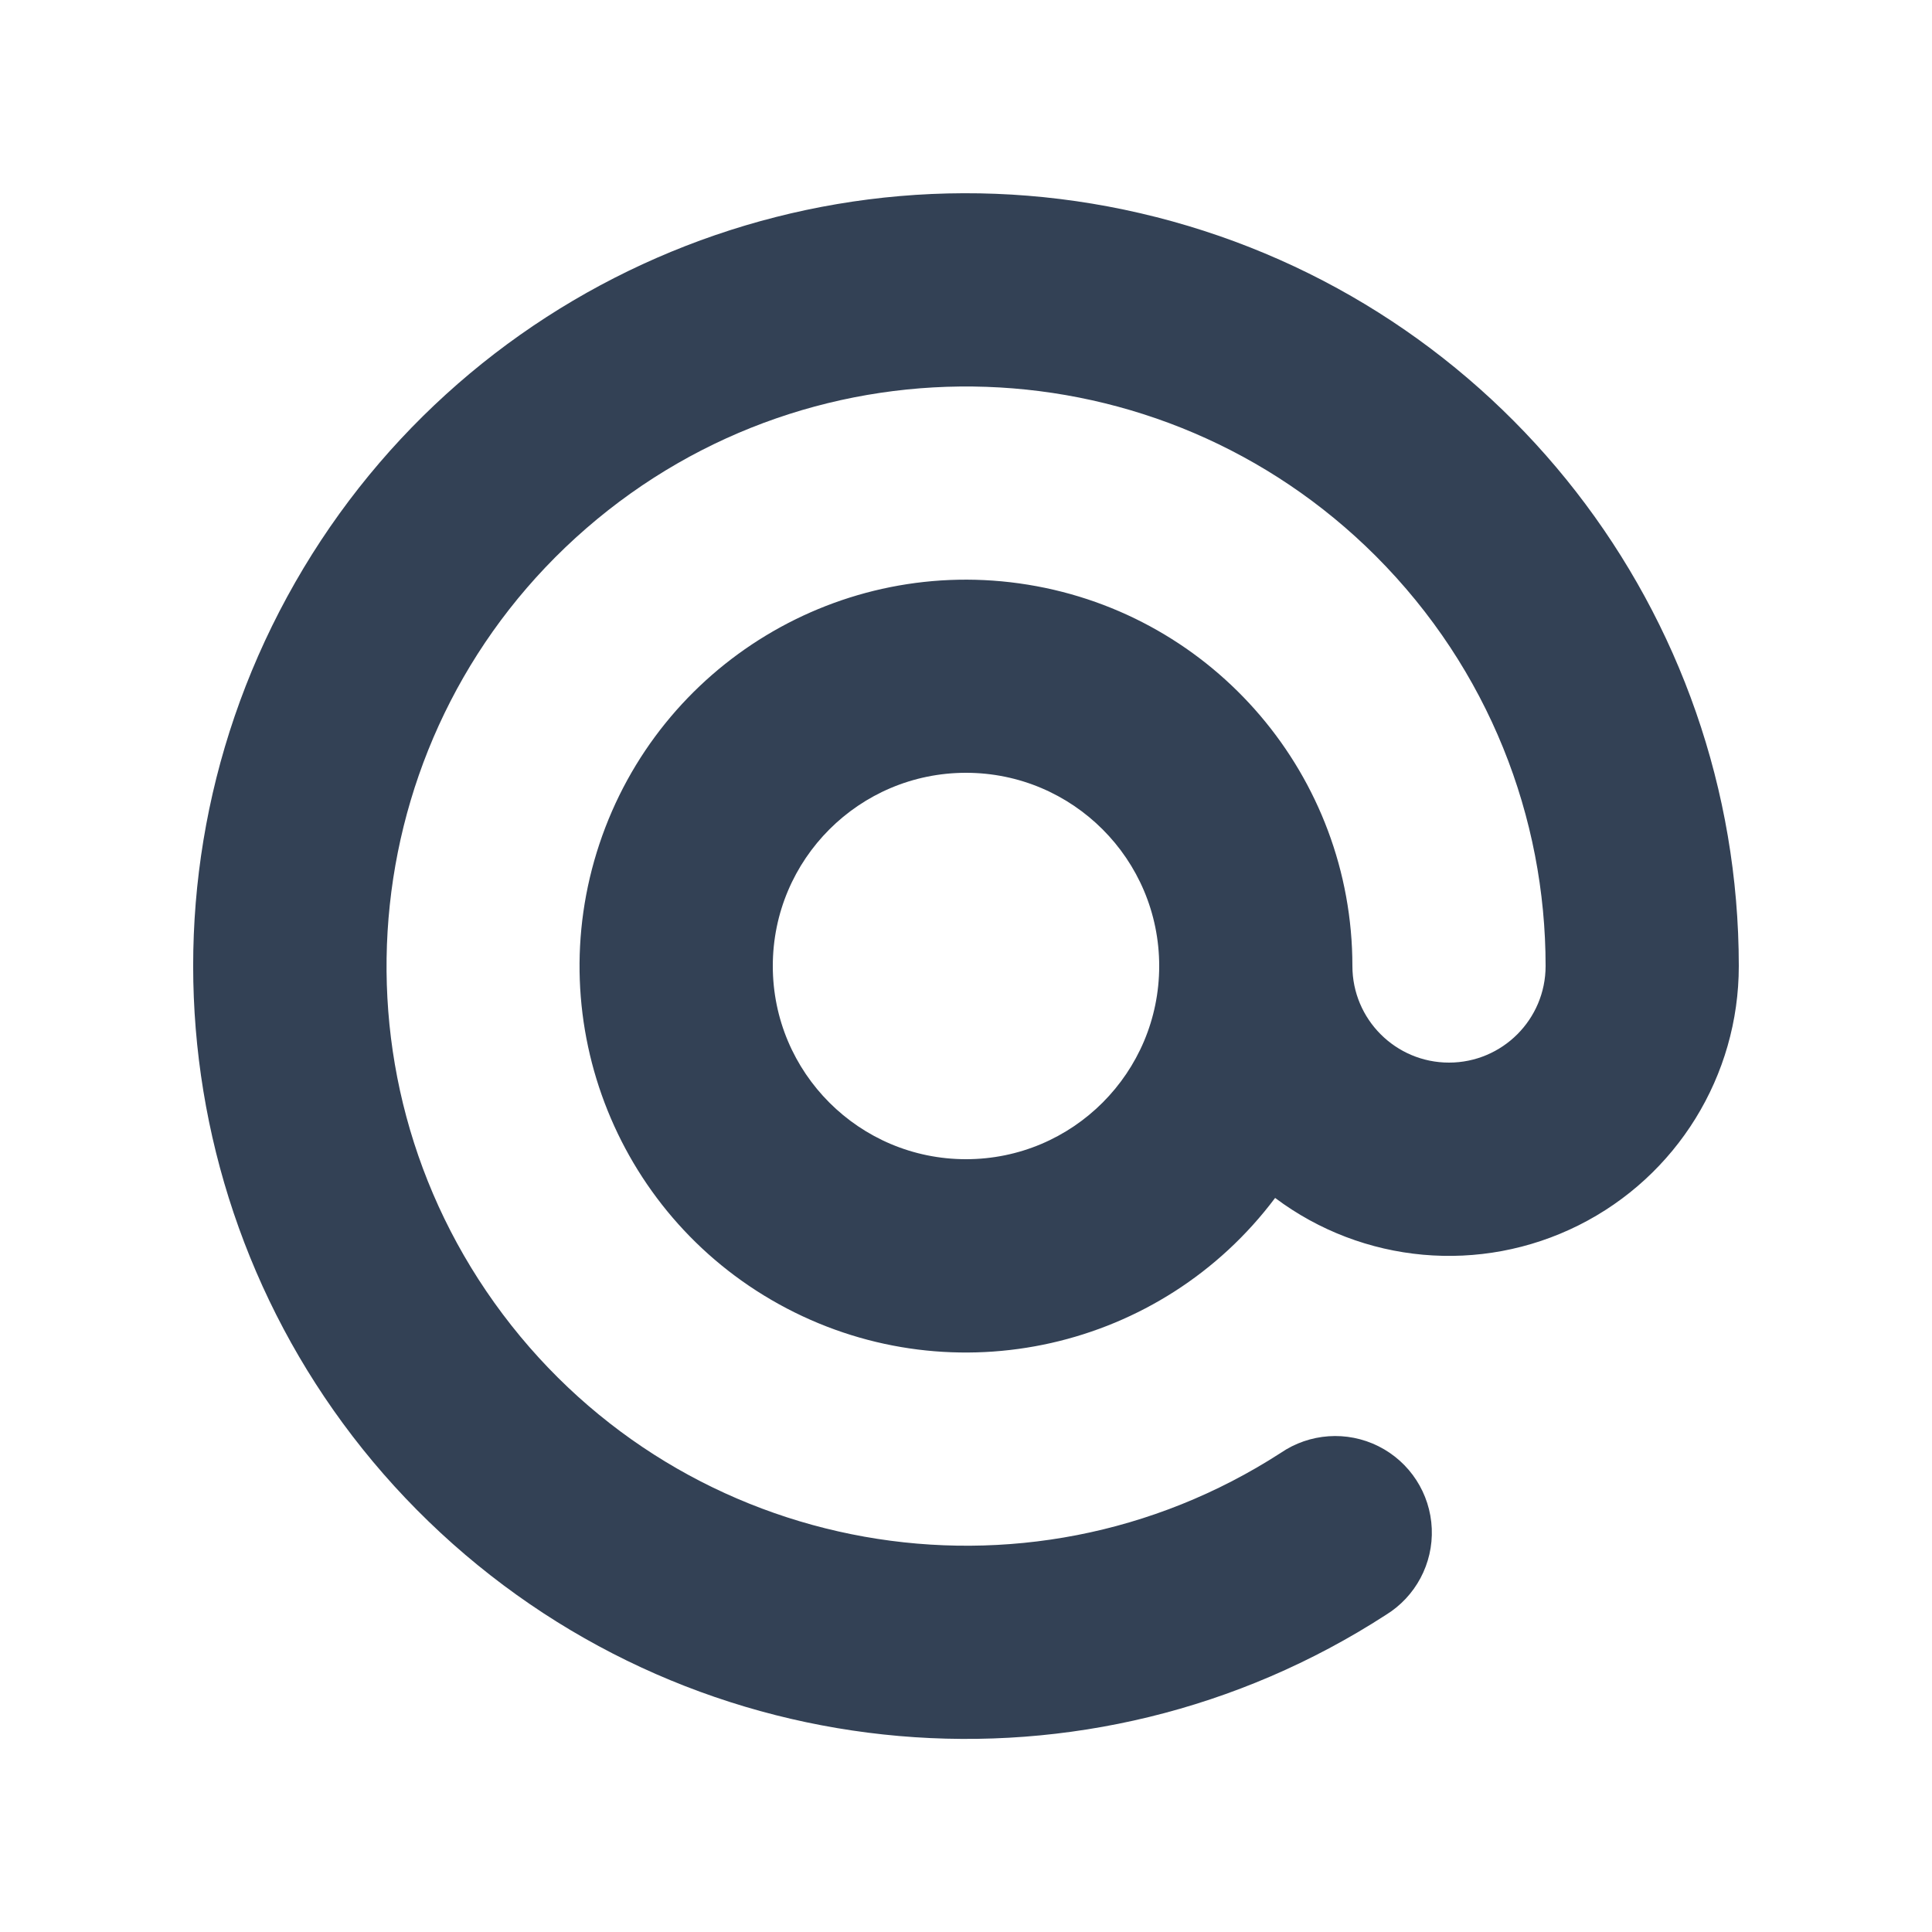
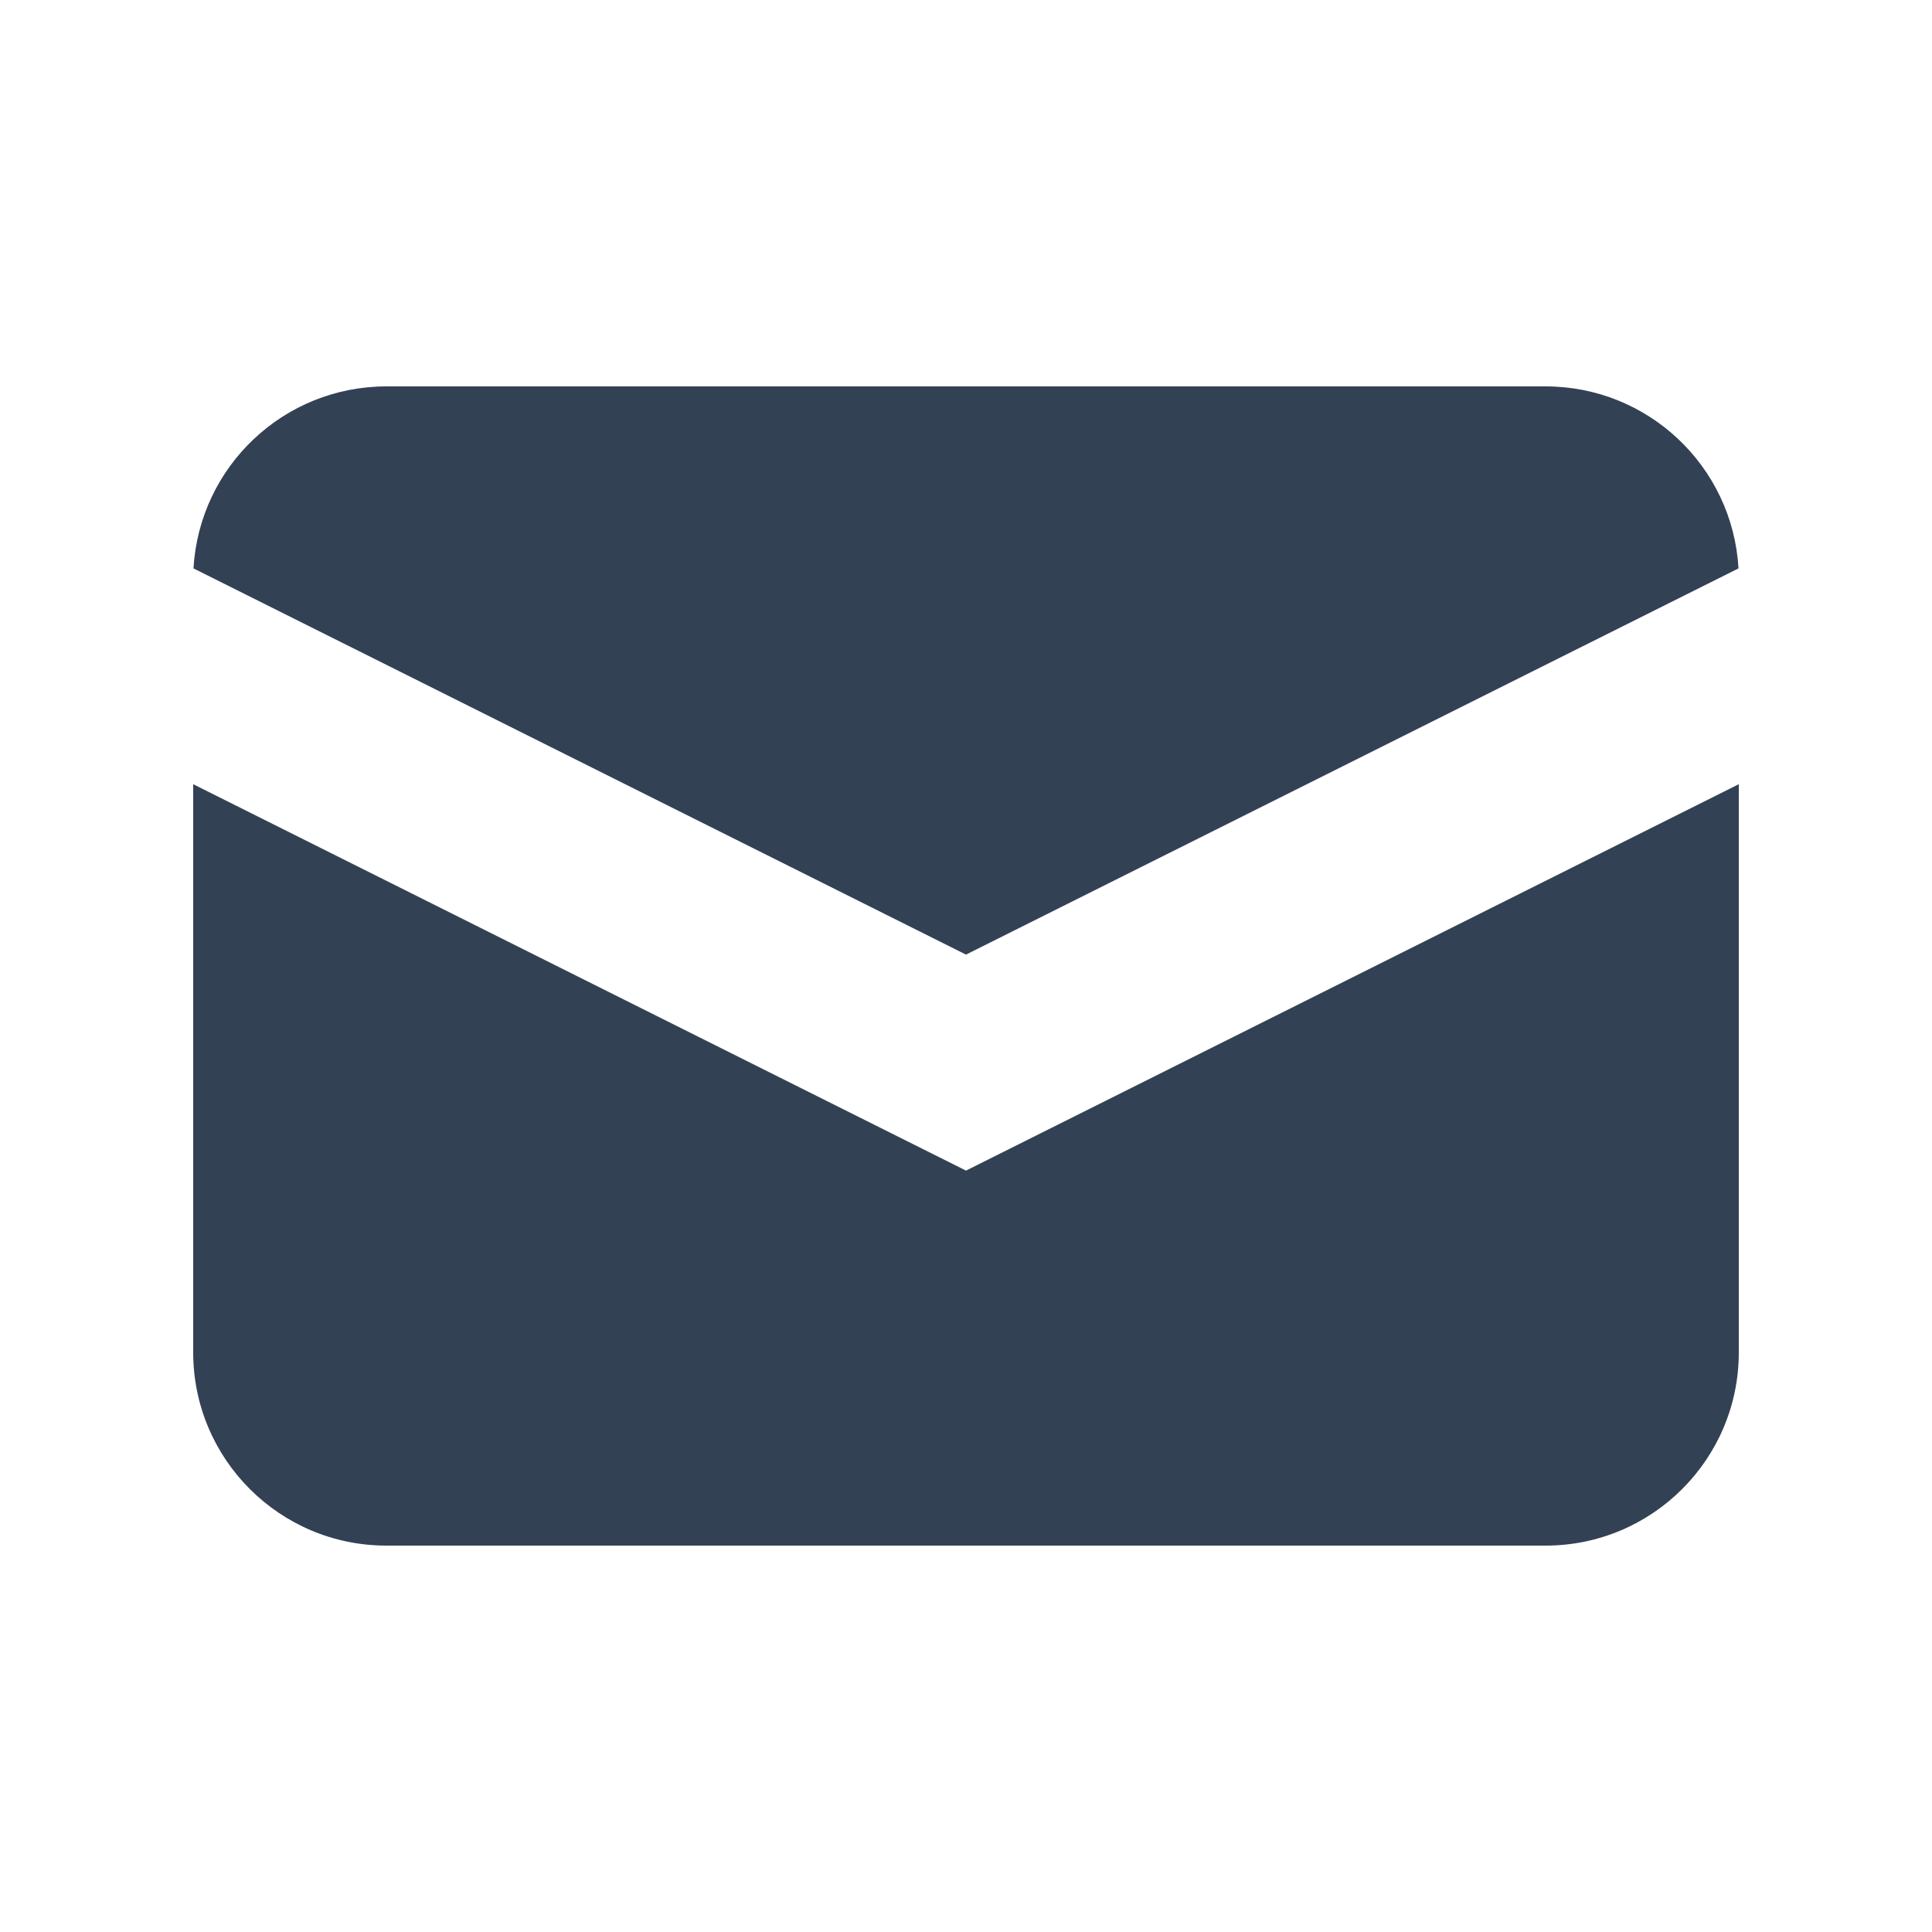
<svg xmlns="http://www.w3.org/2000/svg" class="h-5 w-5" viewBox="0 0 20 20" fill="#334155">
-   <path fill-rule="evenodd" d="M14.243 5.757a6 6 0 10-.986 9.284 1 1 0 111.087 1.678A8 8 0 1118 10a3 3 0 01-4.8 2.401A4 4 0 1114 10a1 1 0 102 0c0-1.537-.586-3.07-1.757-4.243zM12 10a2 2 0 10-4 0 2 2 0 004 0z" clip-rule="evenodd" />
+   <path d="M2.003 5.884L10 9.882l7.997-3.998A2 2 0 0016 4H4a2 2 0 00-1.997 1.884z" />
+   <path d="M18 8.118l-8 4-8-4V14a2 2 0 002 2h12a2 2 0 002-2V8.118z" />
</svg>
